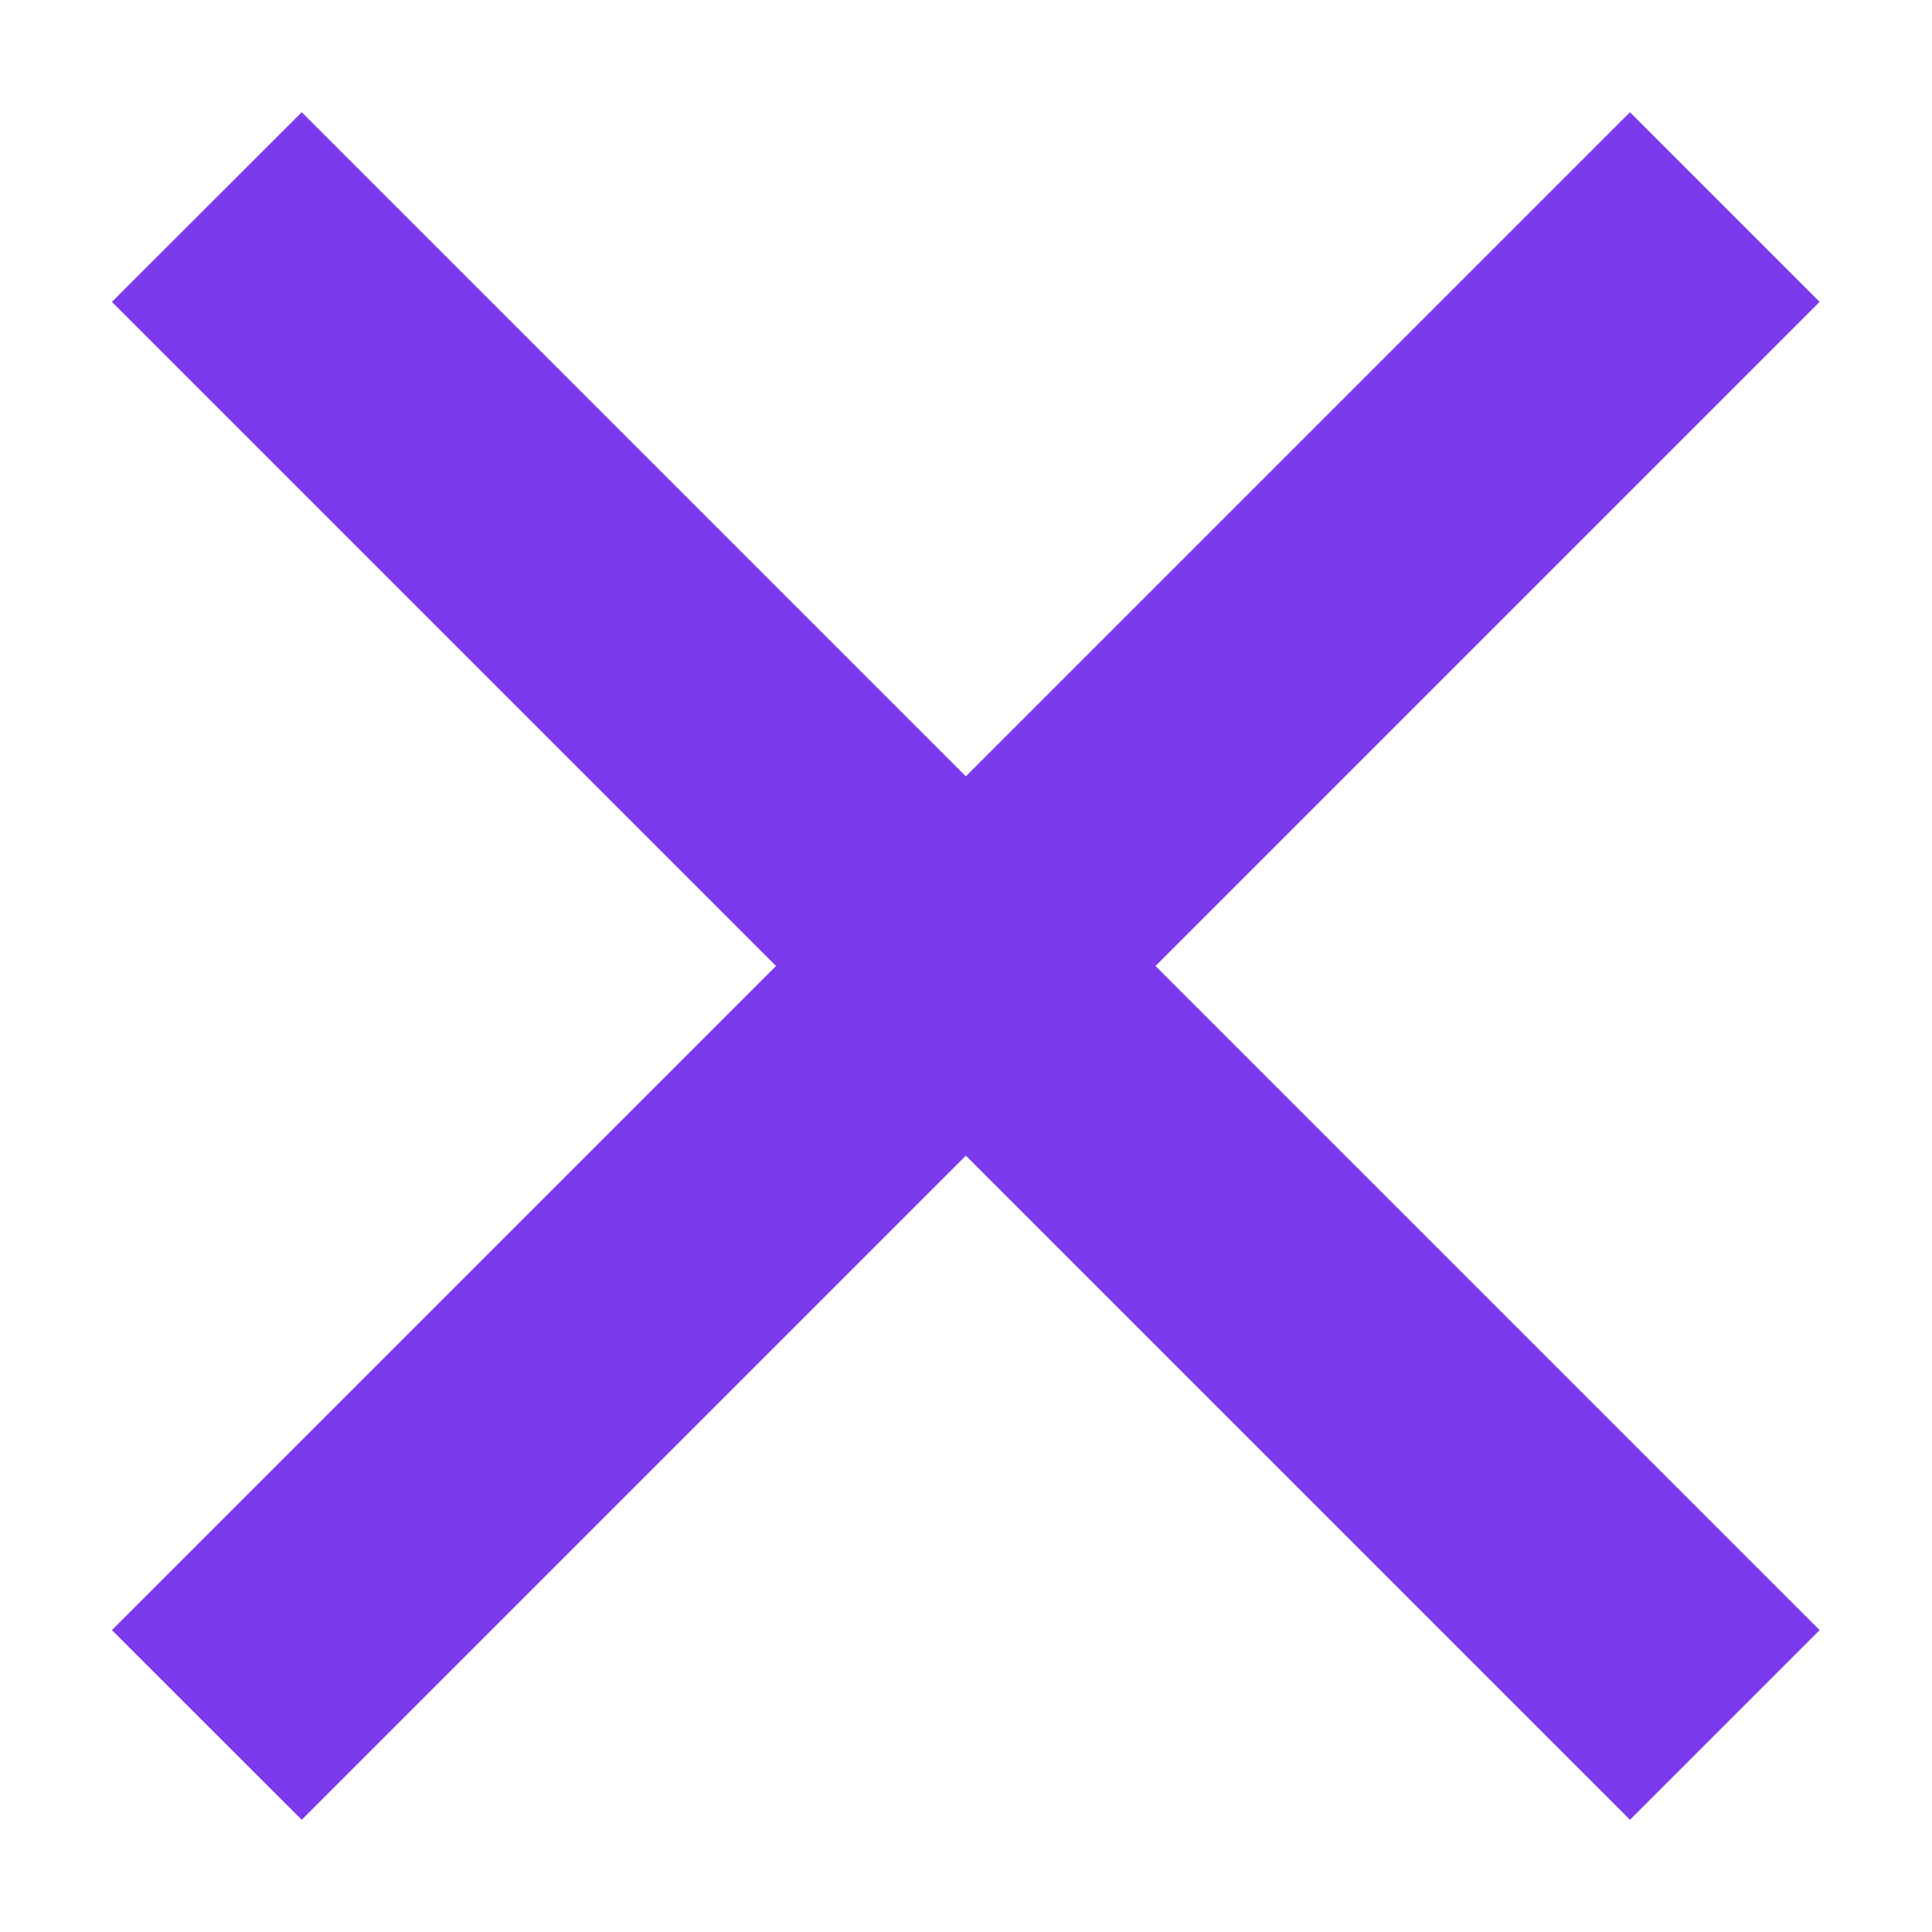
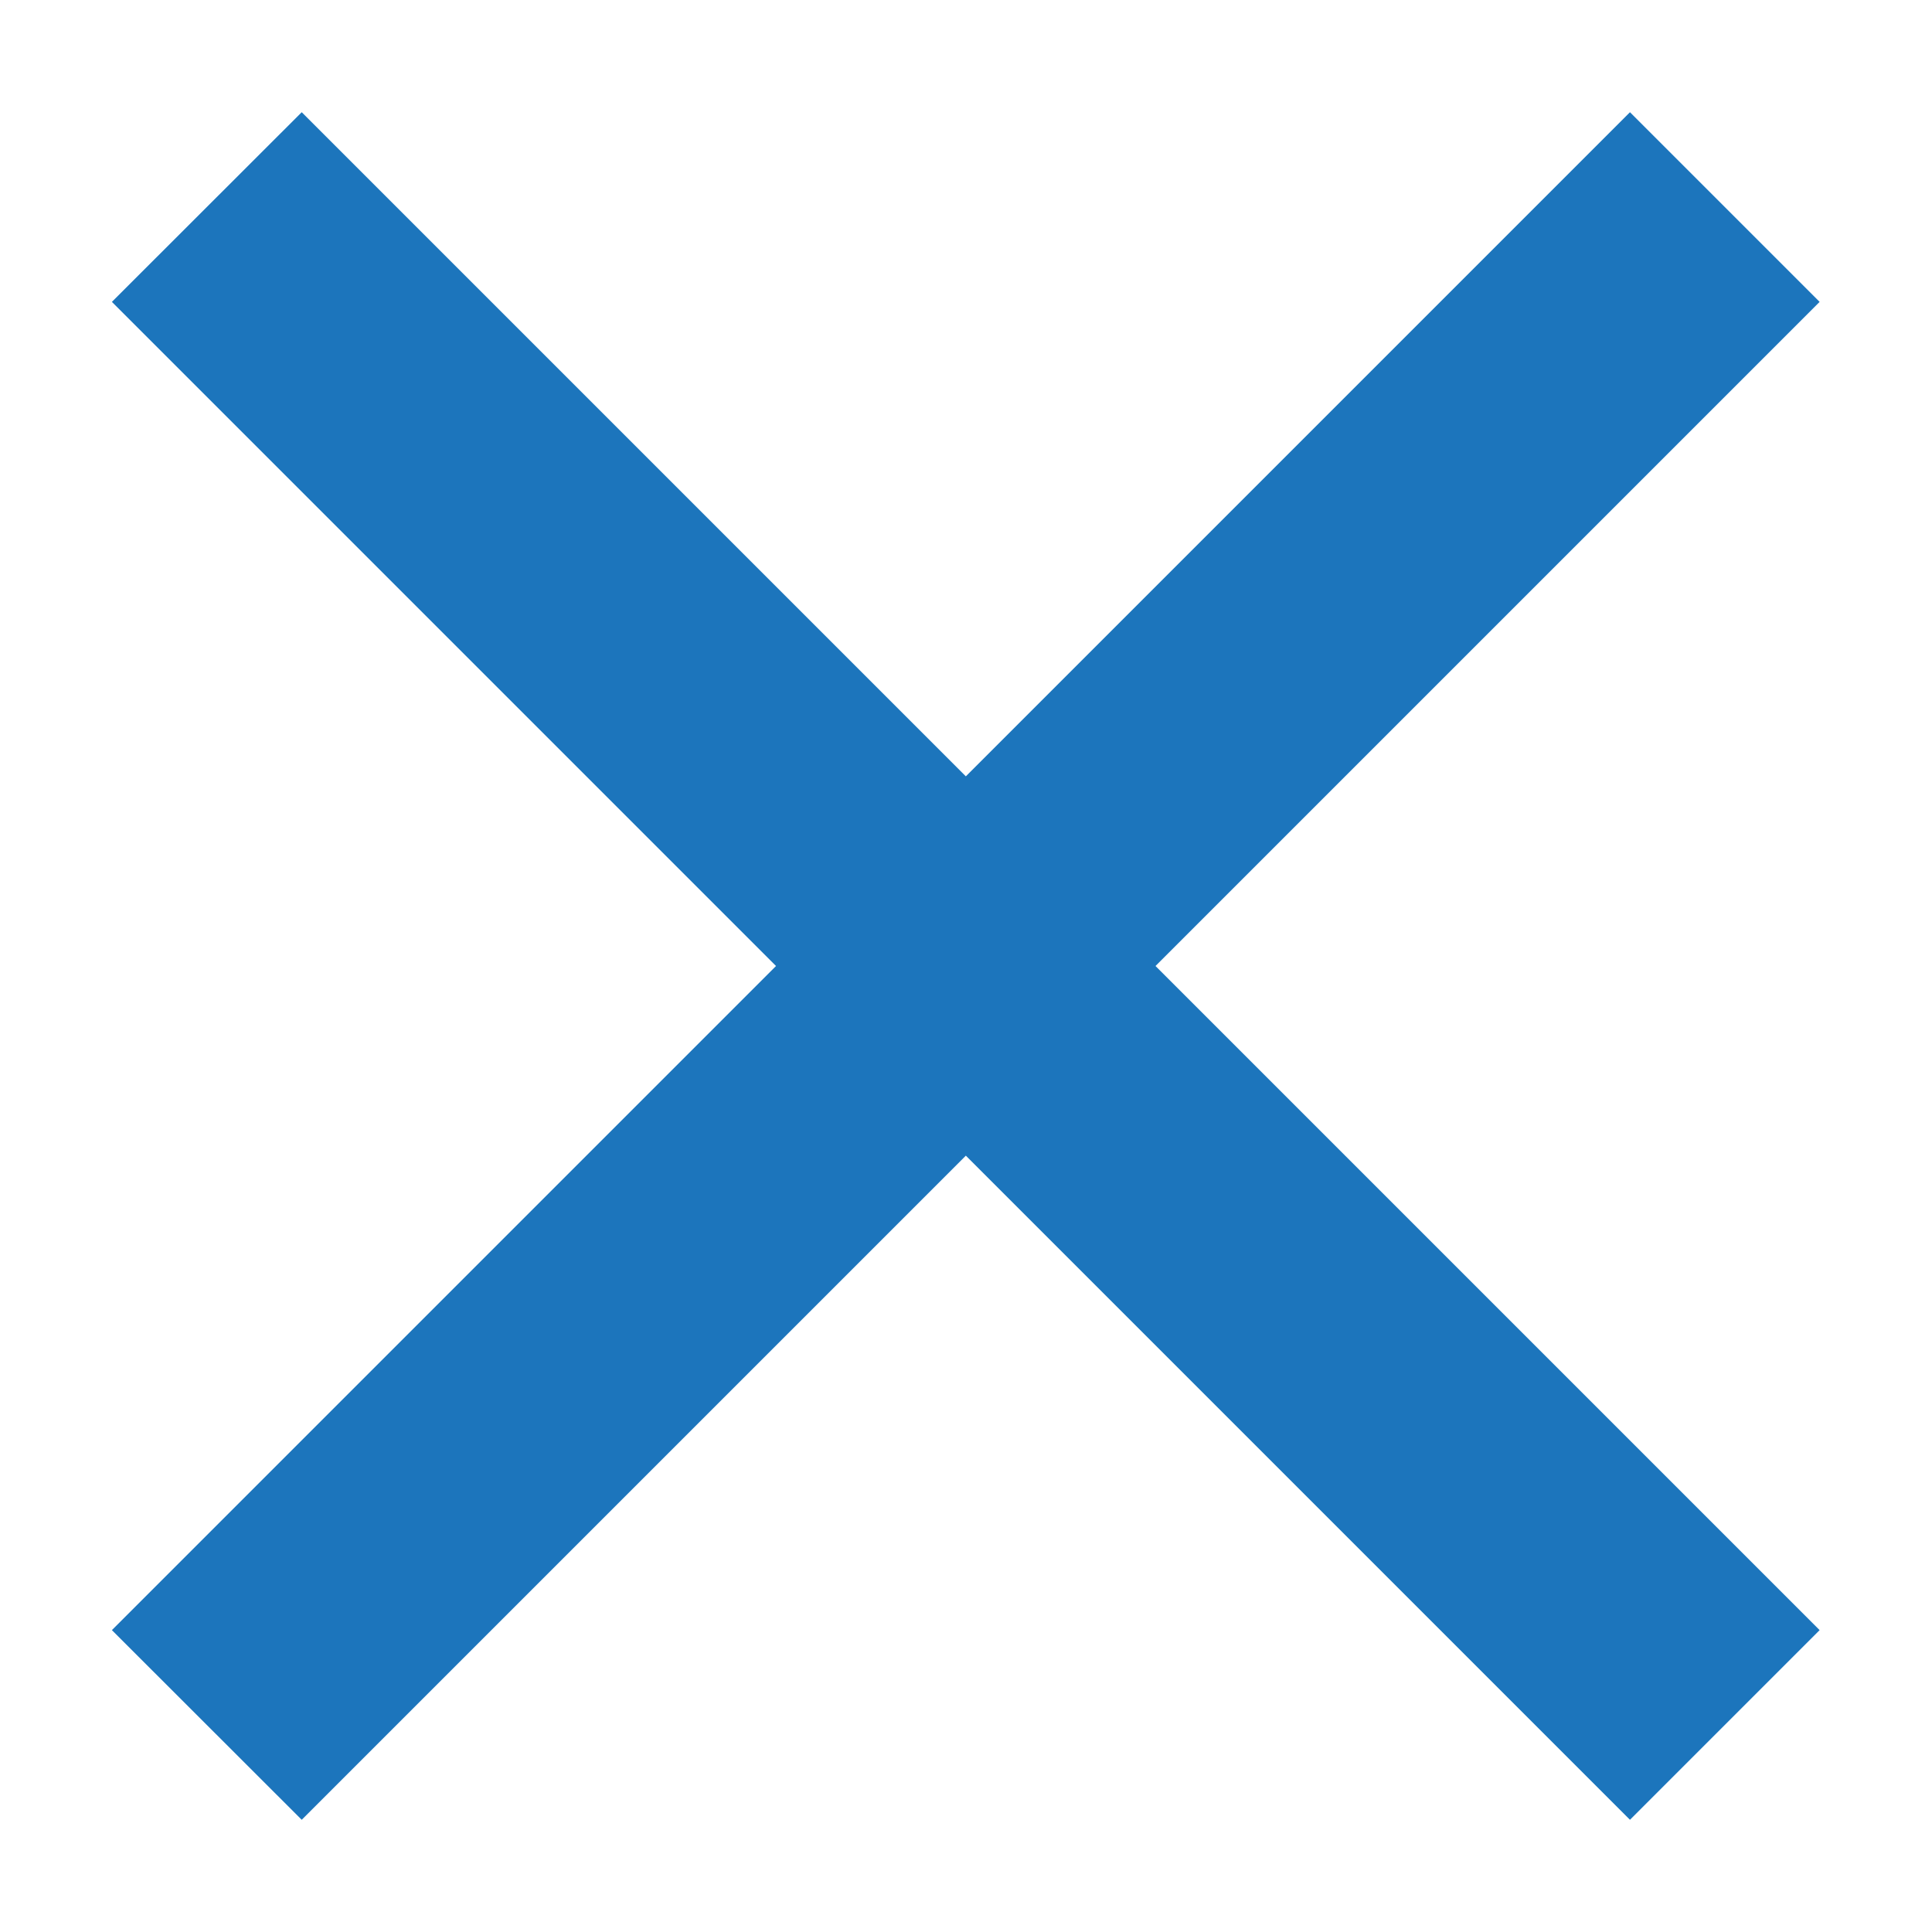
<svg xmlns="http://www.w3.org/2000/svg" width="12" height="12" viewBox="0 0 12 12" fill="none">
-   <path d="M5.999 4.822L10.124 0.697L11.302 1.875L7.177 6L11.302 10.125L10.124 11.303L5.999 7.178L1.874 11.303L0.695 10.125L4.82 6L0.695 1.875L1.874 0.697L5.999 4.822Z" fill="#7C3AED" />
+   <path d="M5.999 4.822L10.124 0.697L11.302 1.875L7.177 6L11.302 10.125L10.124 11.303L5.999 7.178L1.874 11.303L0.695 10.125L4.82 6L0.695 1.875L1.874 0.697L5.999 4.822Z" fill="#1C75BC" />
</svg>
